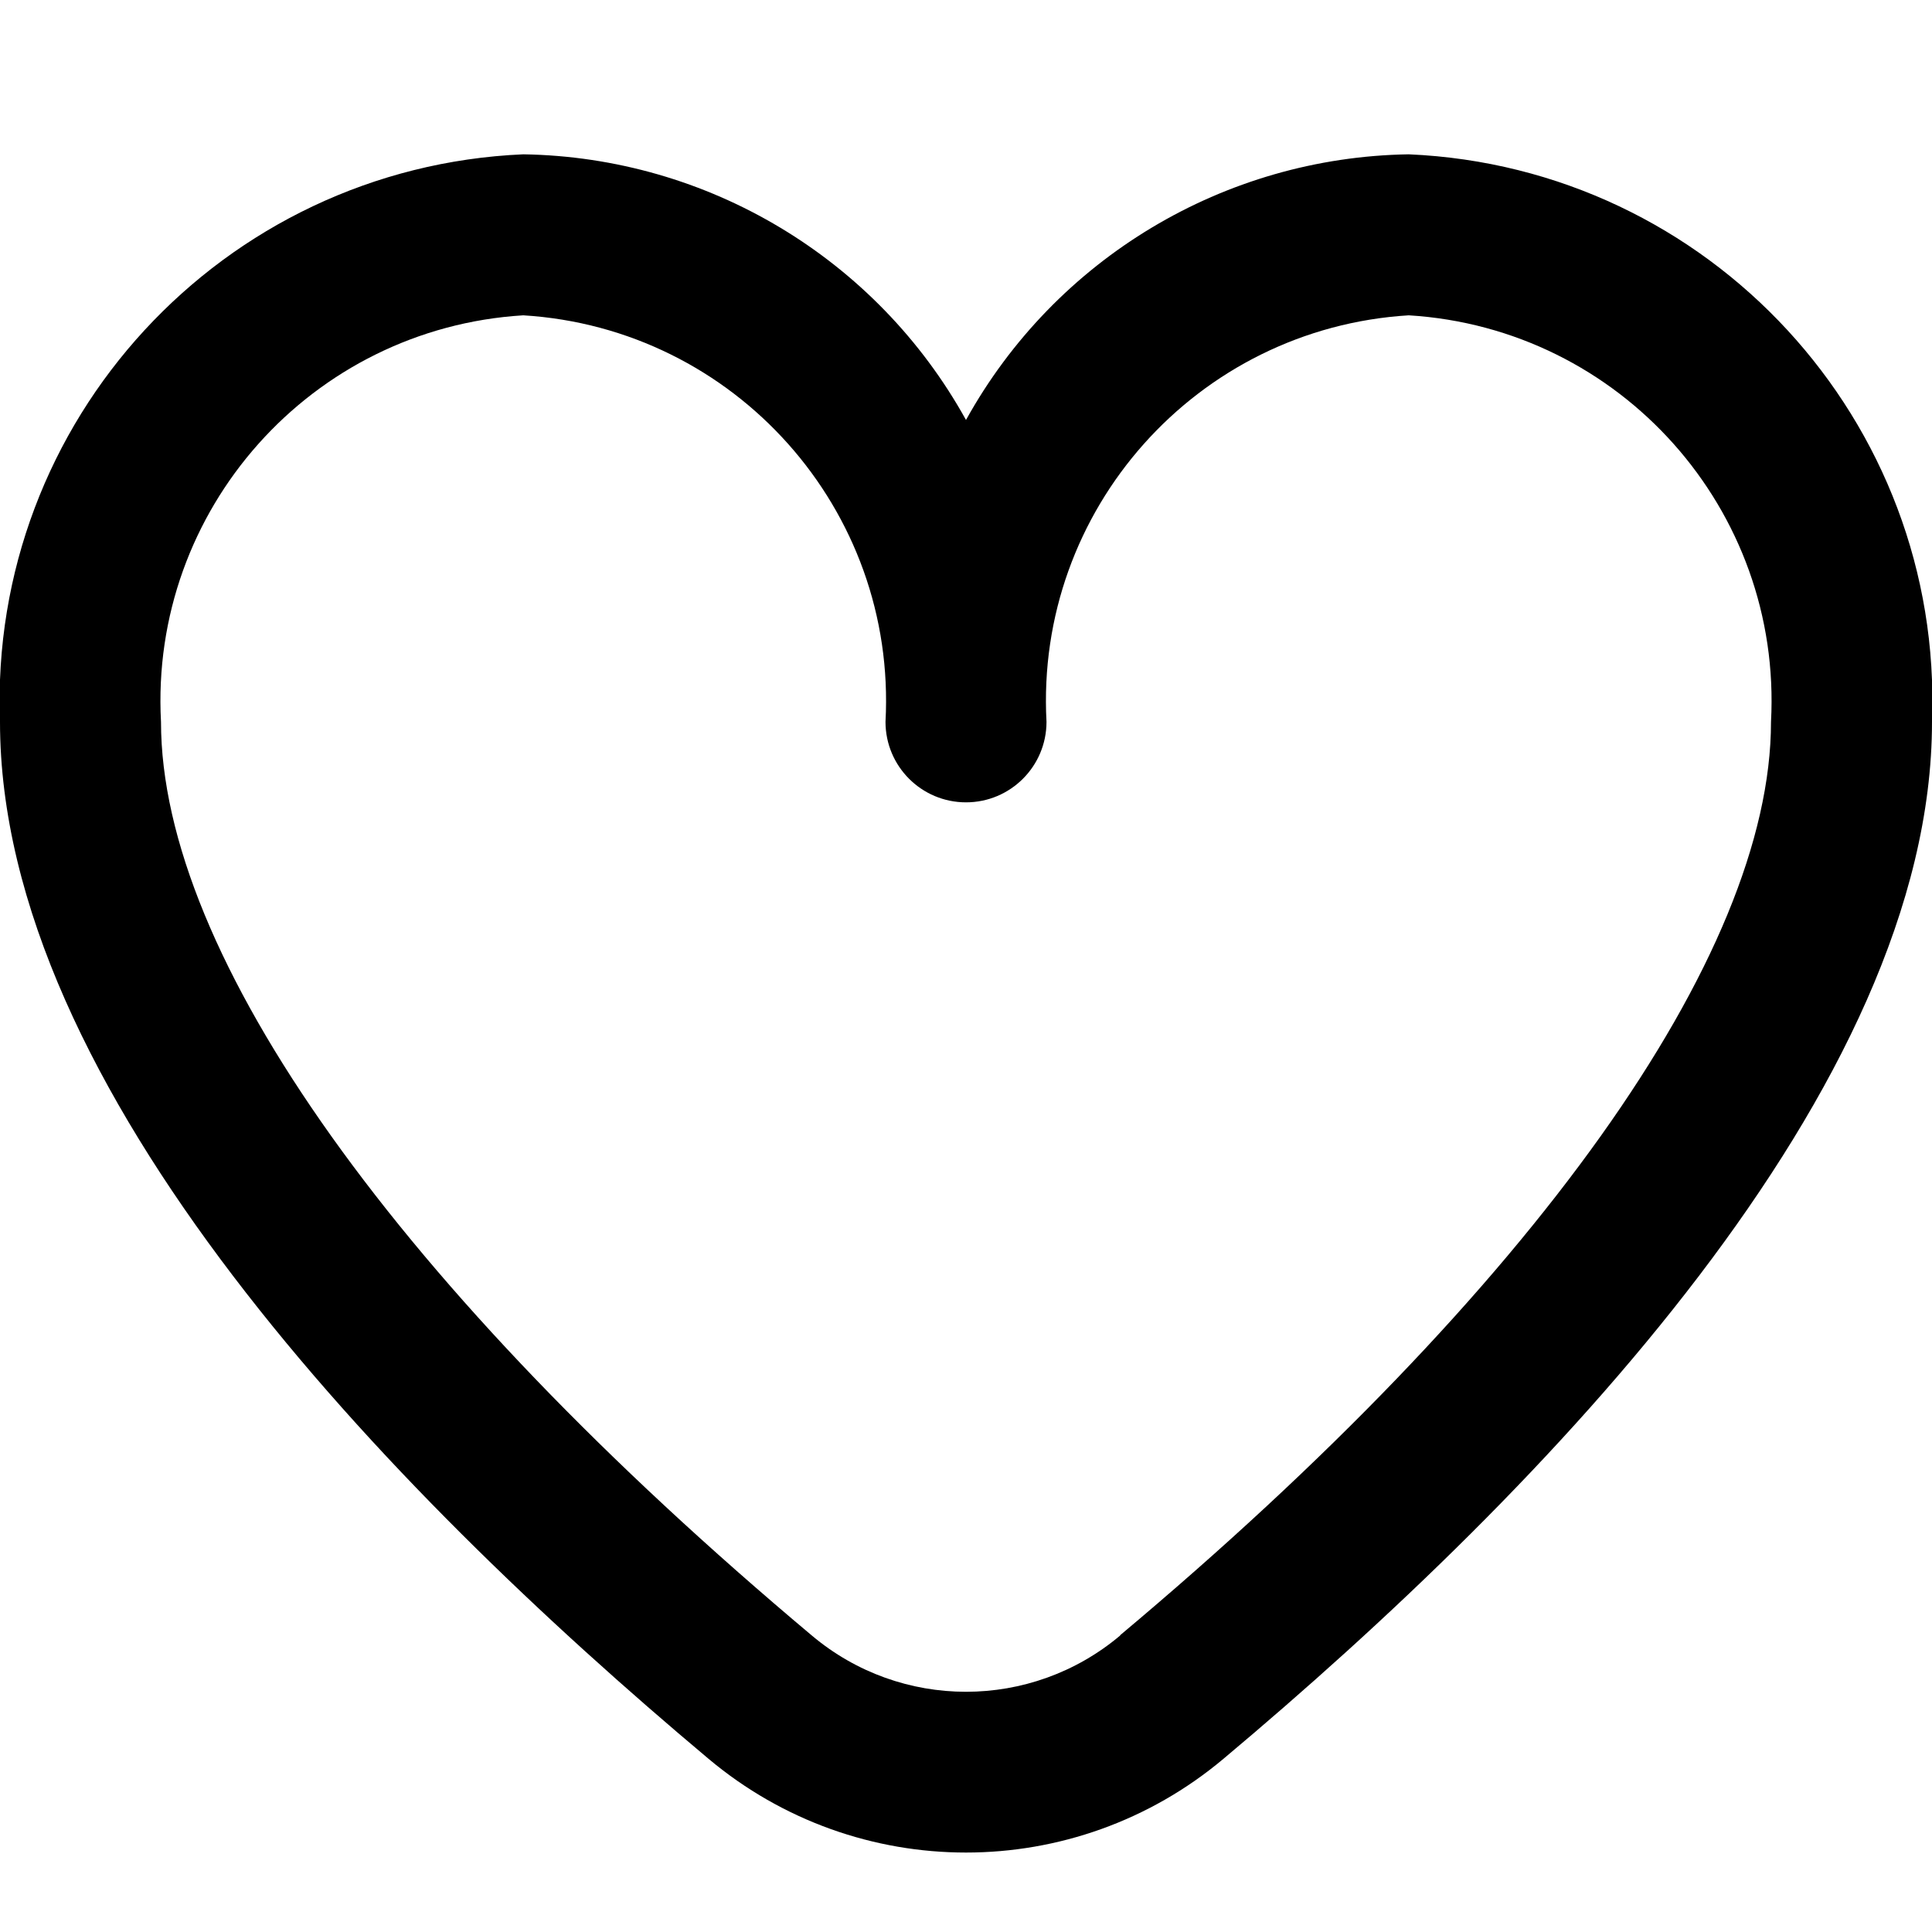
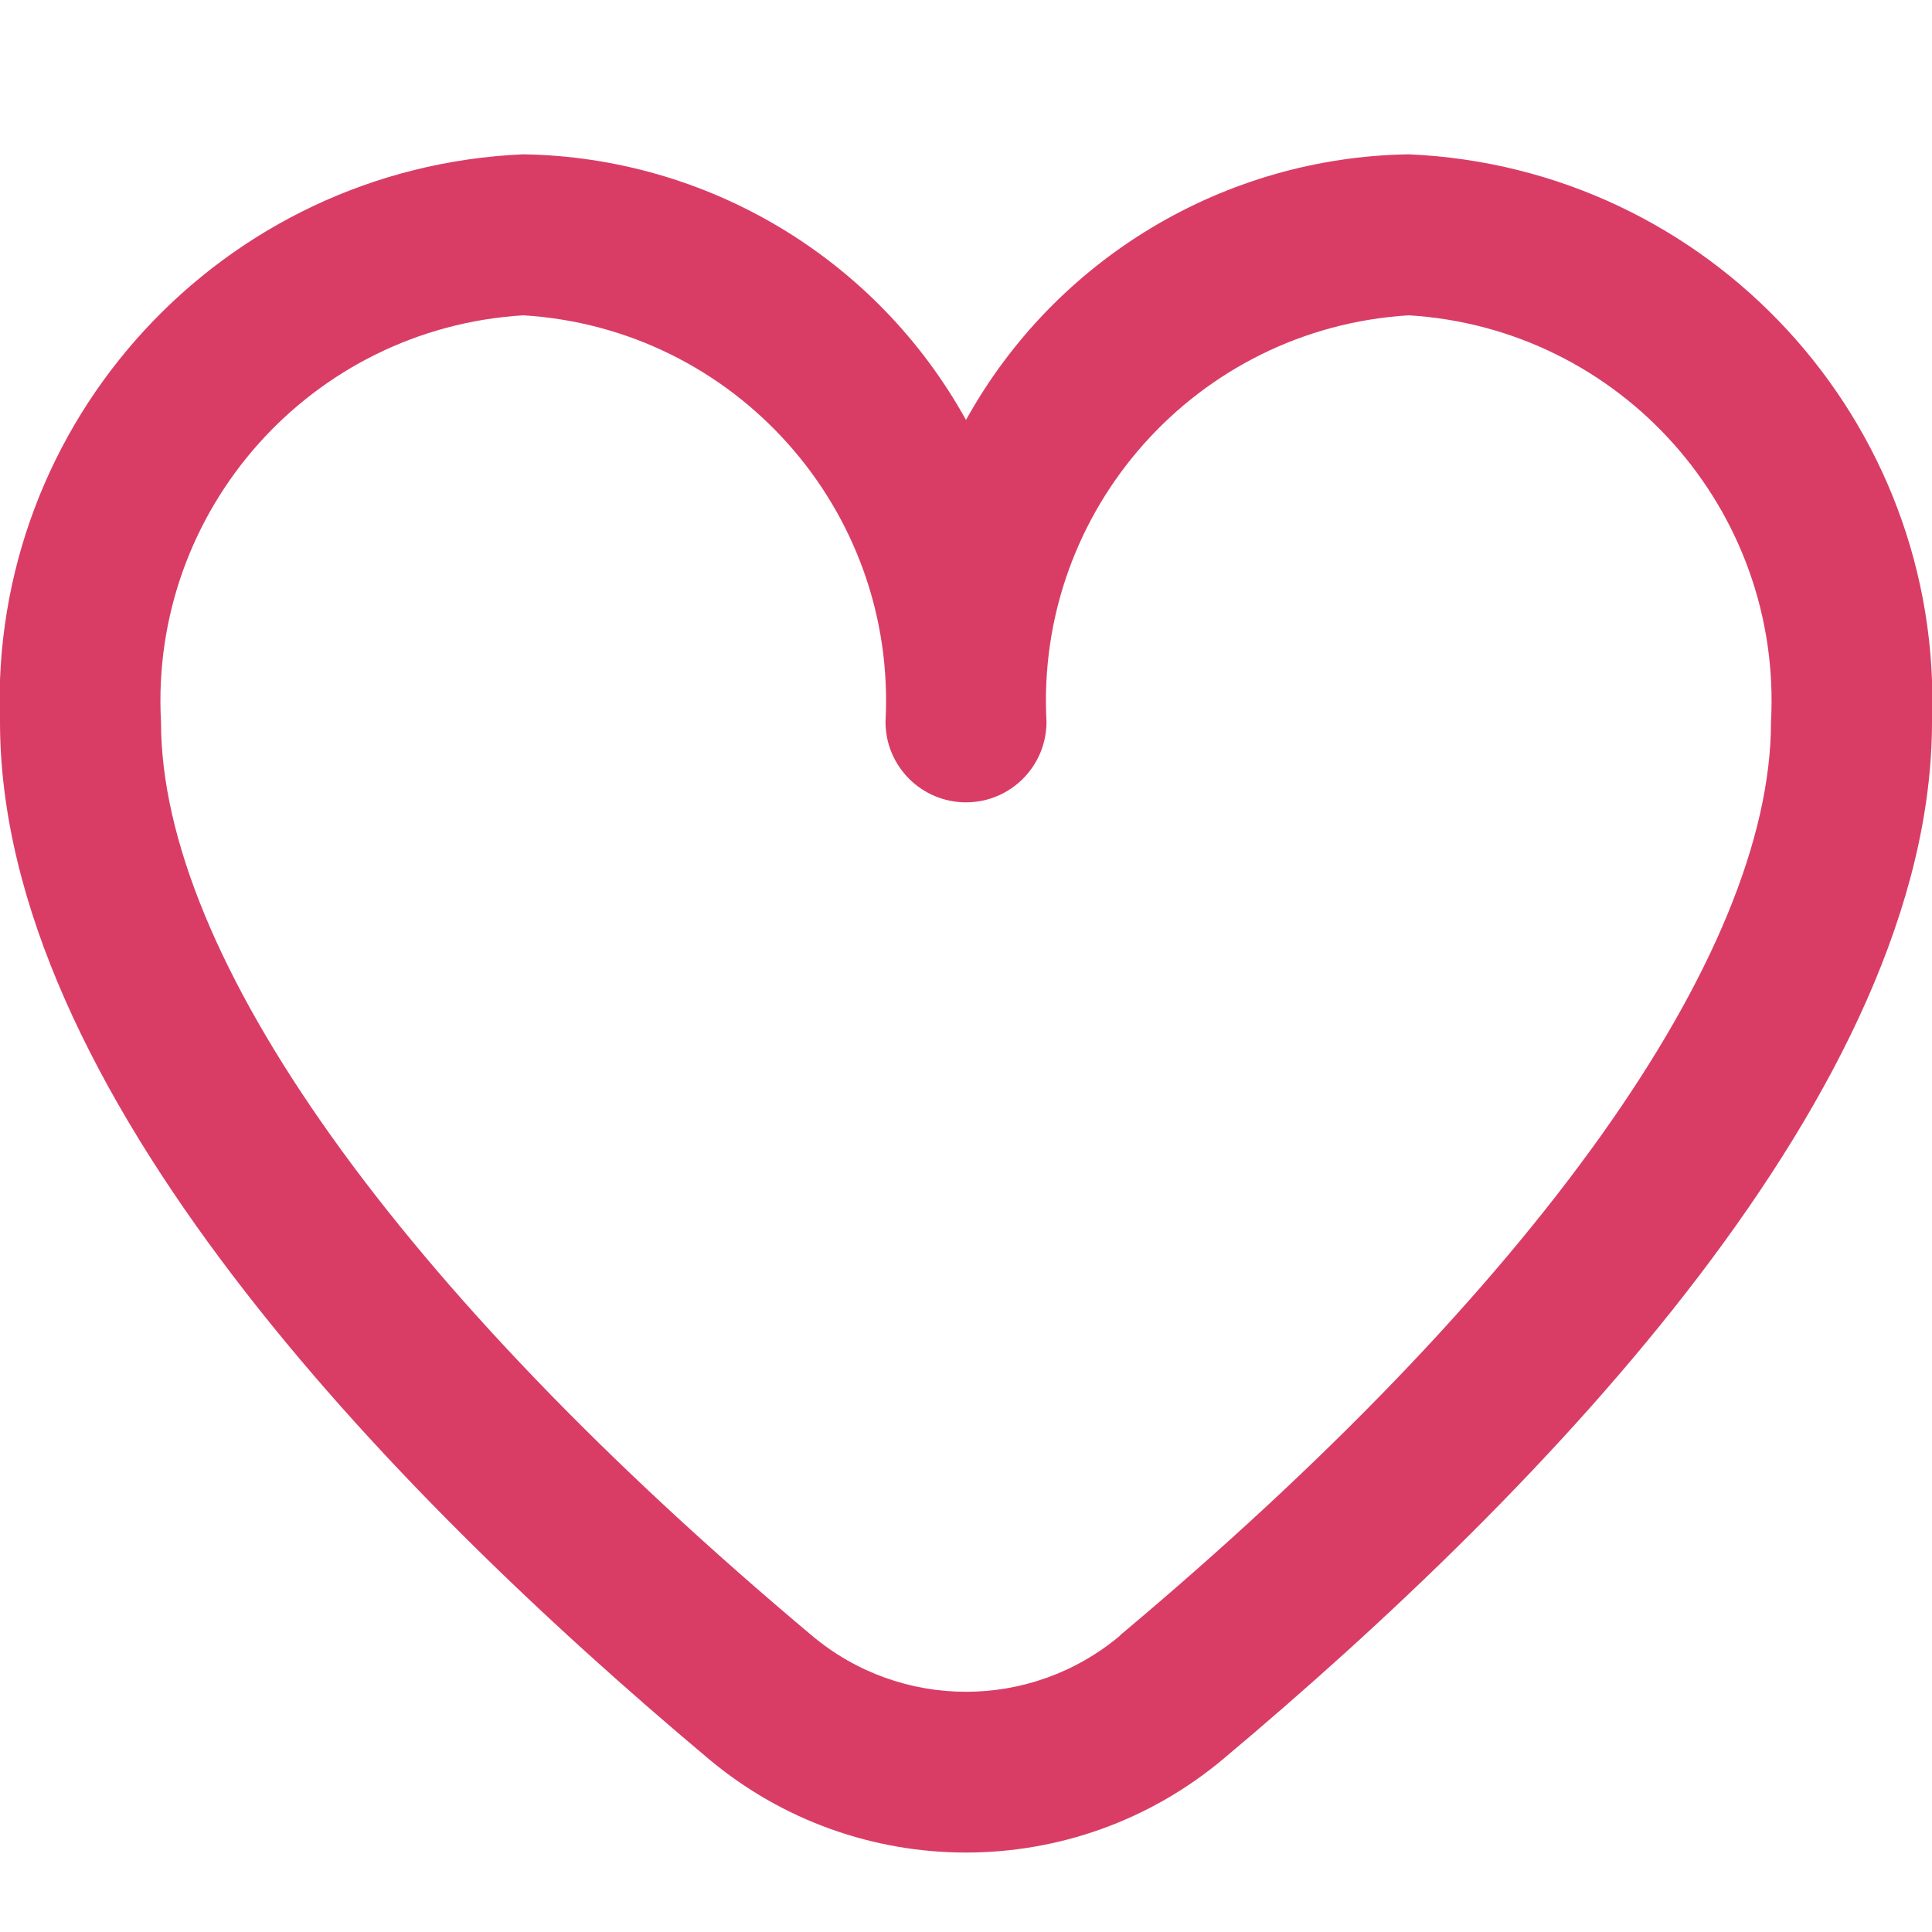
<svg xmlns="http://www.w3.org/2000/svg" id="Outline" viewBox="0 0 24 24" width="20" height="20">
-   <path d="M17.5,1.917a6.4,6.4,0,0,0-5.5,3.3,6.4,6.4,0,0,0-5.5-3.3A6.8,6.8,0,0,0,0,8.967c0,4.547,4.786,9.513,8.8,12.88a4.974,4.974,0,0,0,6.4,0C19.214,18.48,24,13.514,24,8.967A6.8,6.8,0,0,0,17.5,1.917Zm-3.585,18.4a2.973,2.973,0,0,1-3.83,0C4.947,16.006,2,11.87,2,8.967a4.8,4.8,0,0,1,4.5-5.05A4.8,4.8,0,0,1,11,8.967a1,1,0,0,0,2,0,4.8,4.8,0,0,1,4.5-5.05A4.8,4.8,0,0,1,22,8.967C22,11.87,19.053,16.006,13.915,20.313Z" />
+   <path fill="#D93D66" d="M17.5,1.917a6.4,6.4,0,0,0-5.5,3.3,6.4,6.4,0,0,0-5.5-3.3A6.8,6.8,0,0,0,0,8.967c0,4.547,4.786,9.513,8.8,12.88a4.974,4.974,0,0,0,6.4,0C19.214,18.48,24,13.514,24,8.967A6.8,6.8,0,0,0,17.5,1.917Zm-3.585,18.4a2.973,2.973,0,0,1-3.83,0C4.947,16.006,2,11.87,2,8.967a4.8,4.8,0,0,1,4.5-5.05A4.8,4.8,0,0,1,11,8.967a1,1,0,0,0,2,0,4.8,4.8,0,0,1,4.5-5.05A4.8,4.8,0,0,1,22,8.967C22,11.87,19.053,16.006,13.915,20.313Z" />
</svg>
